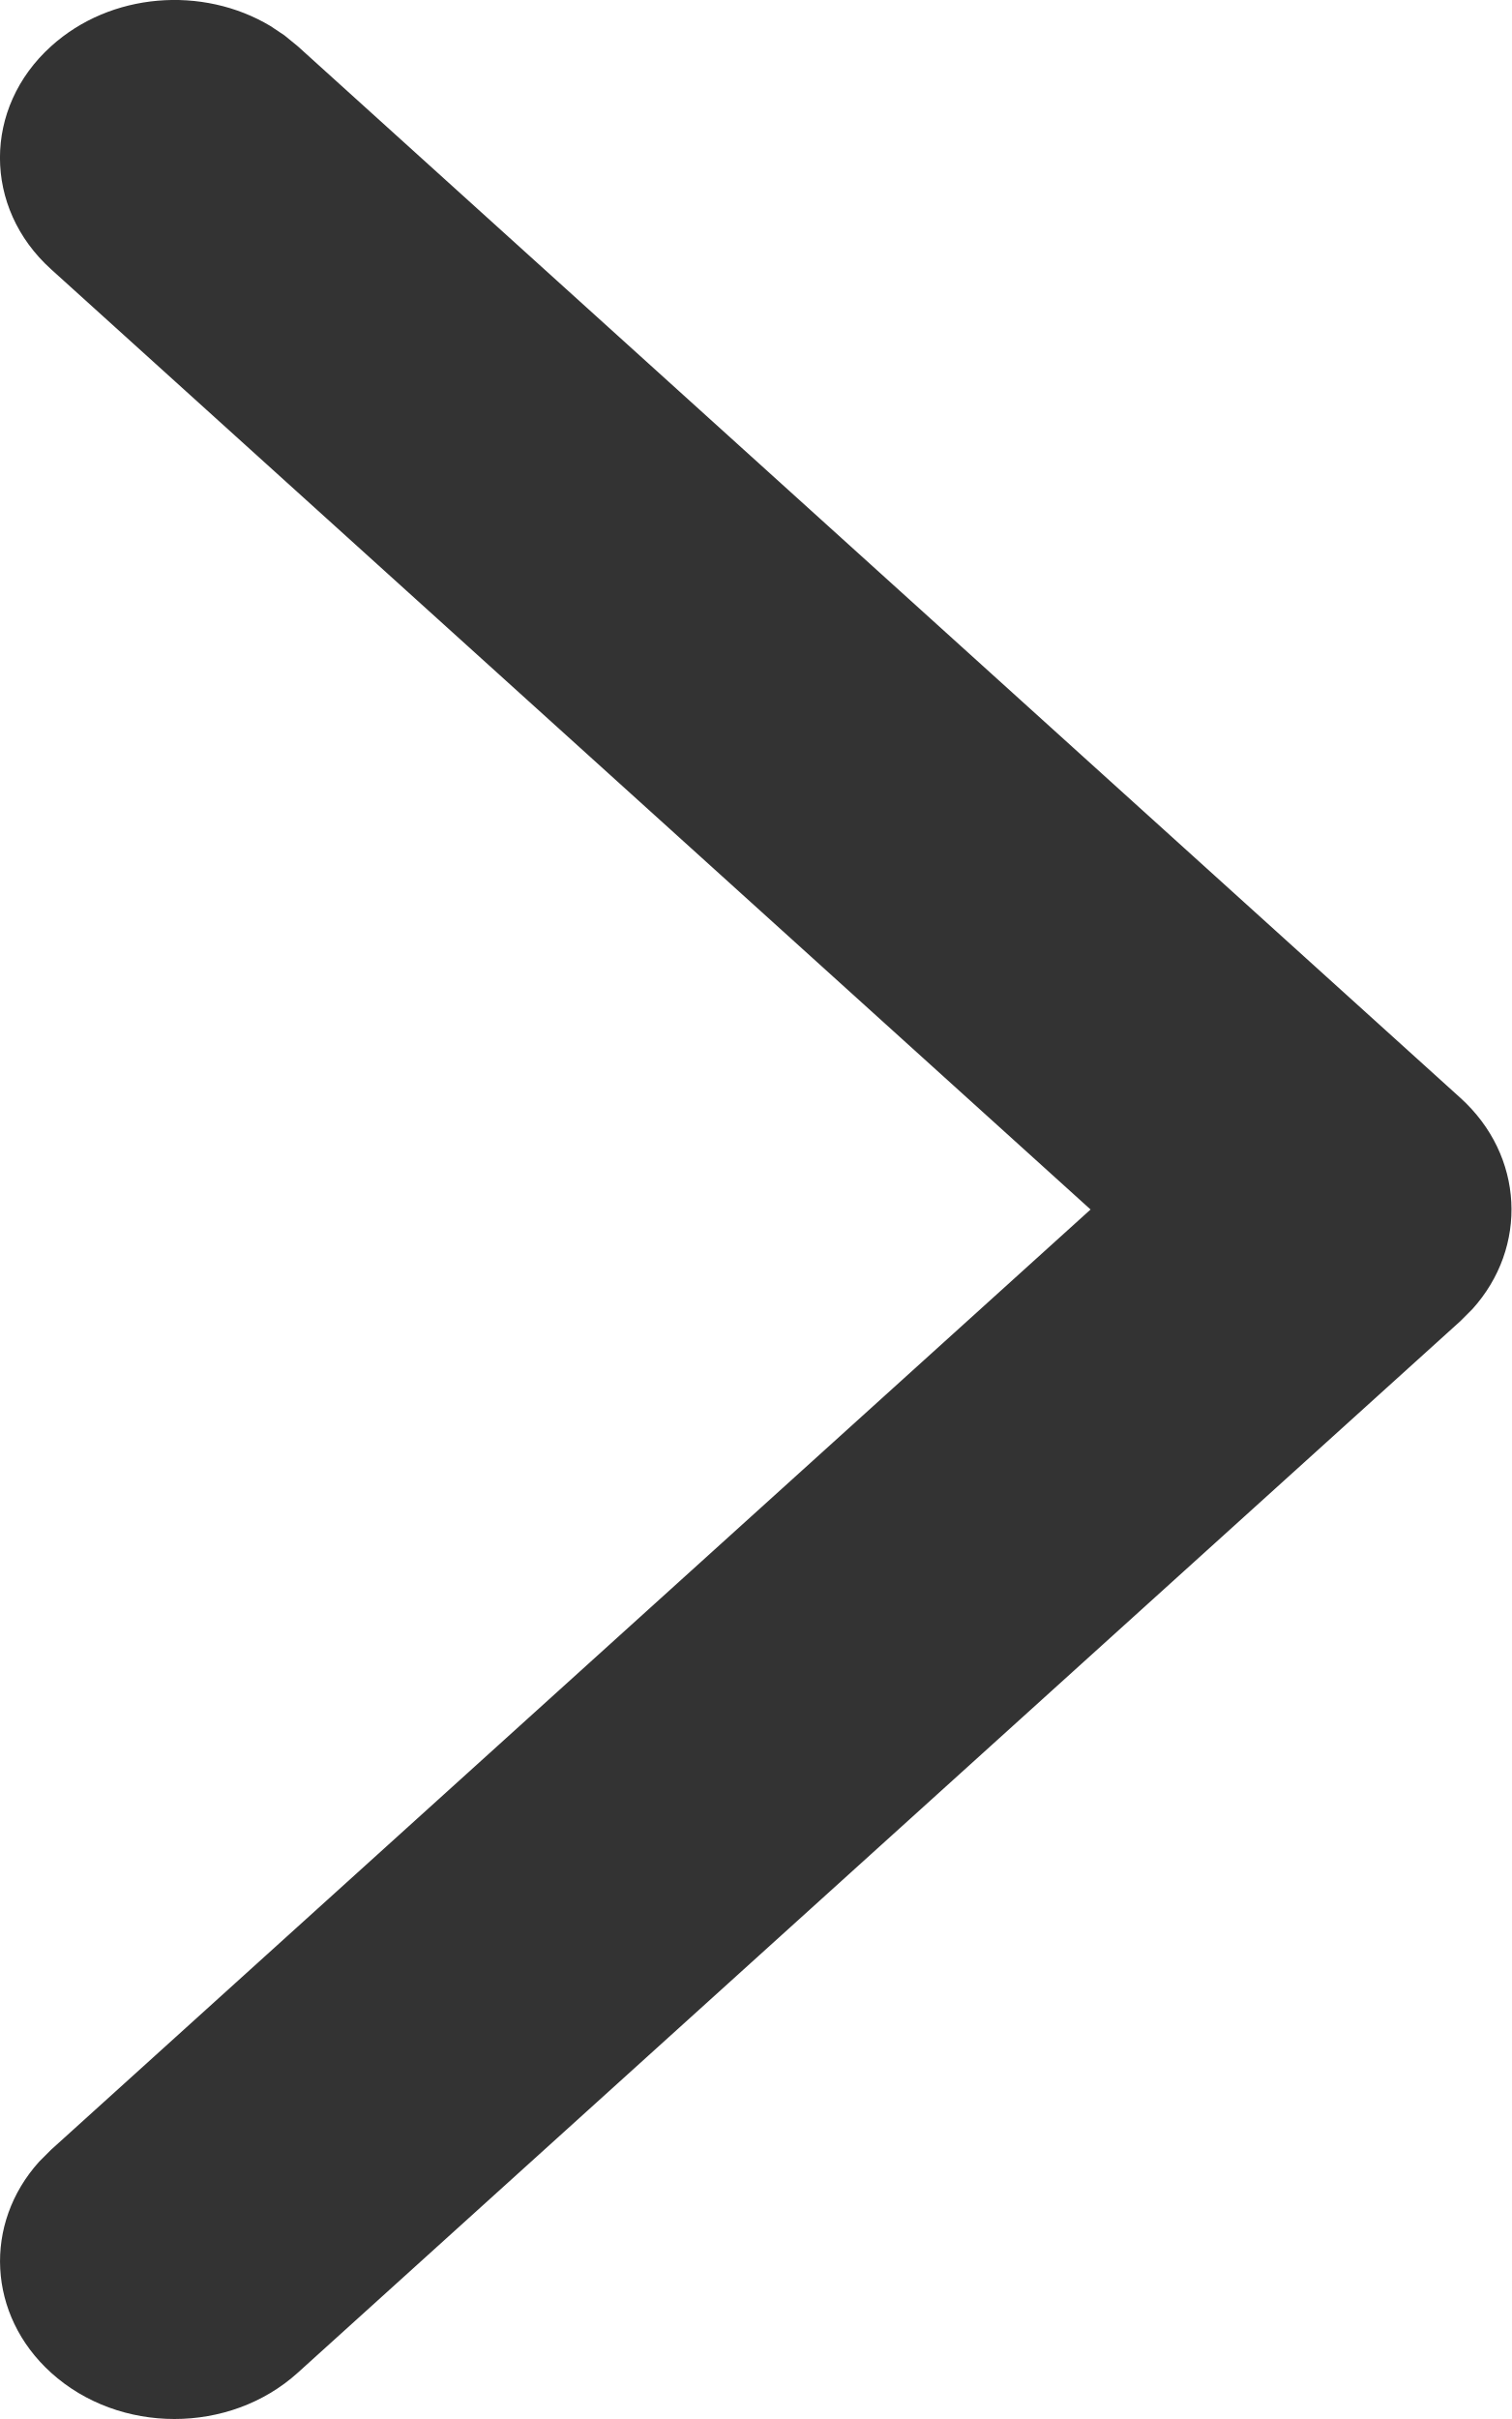
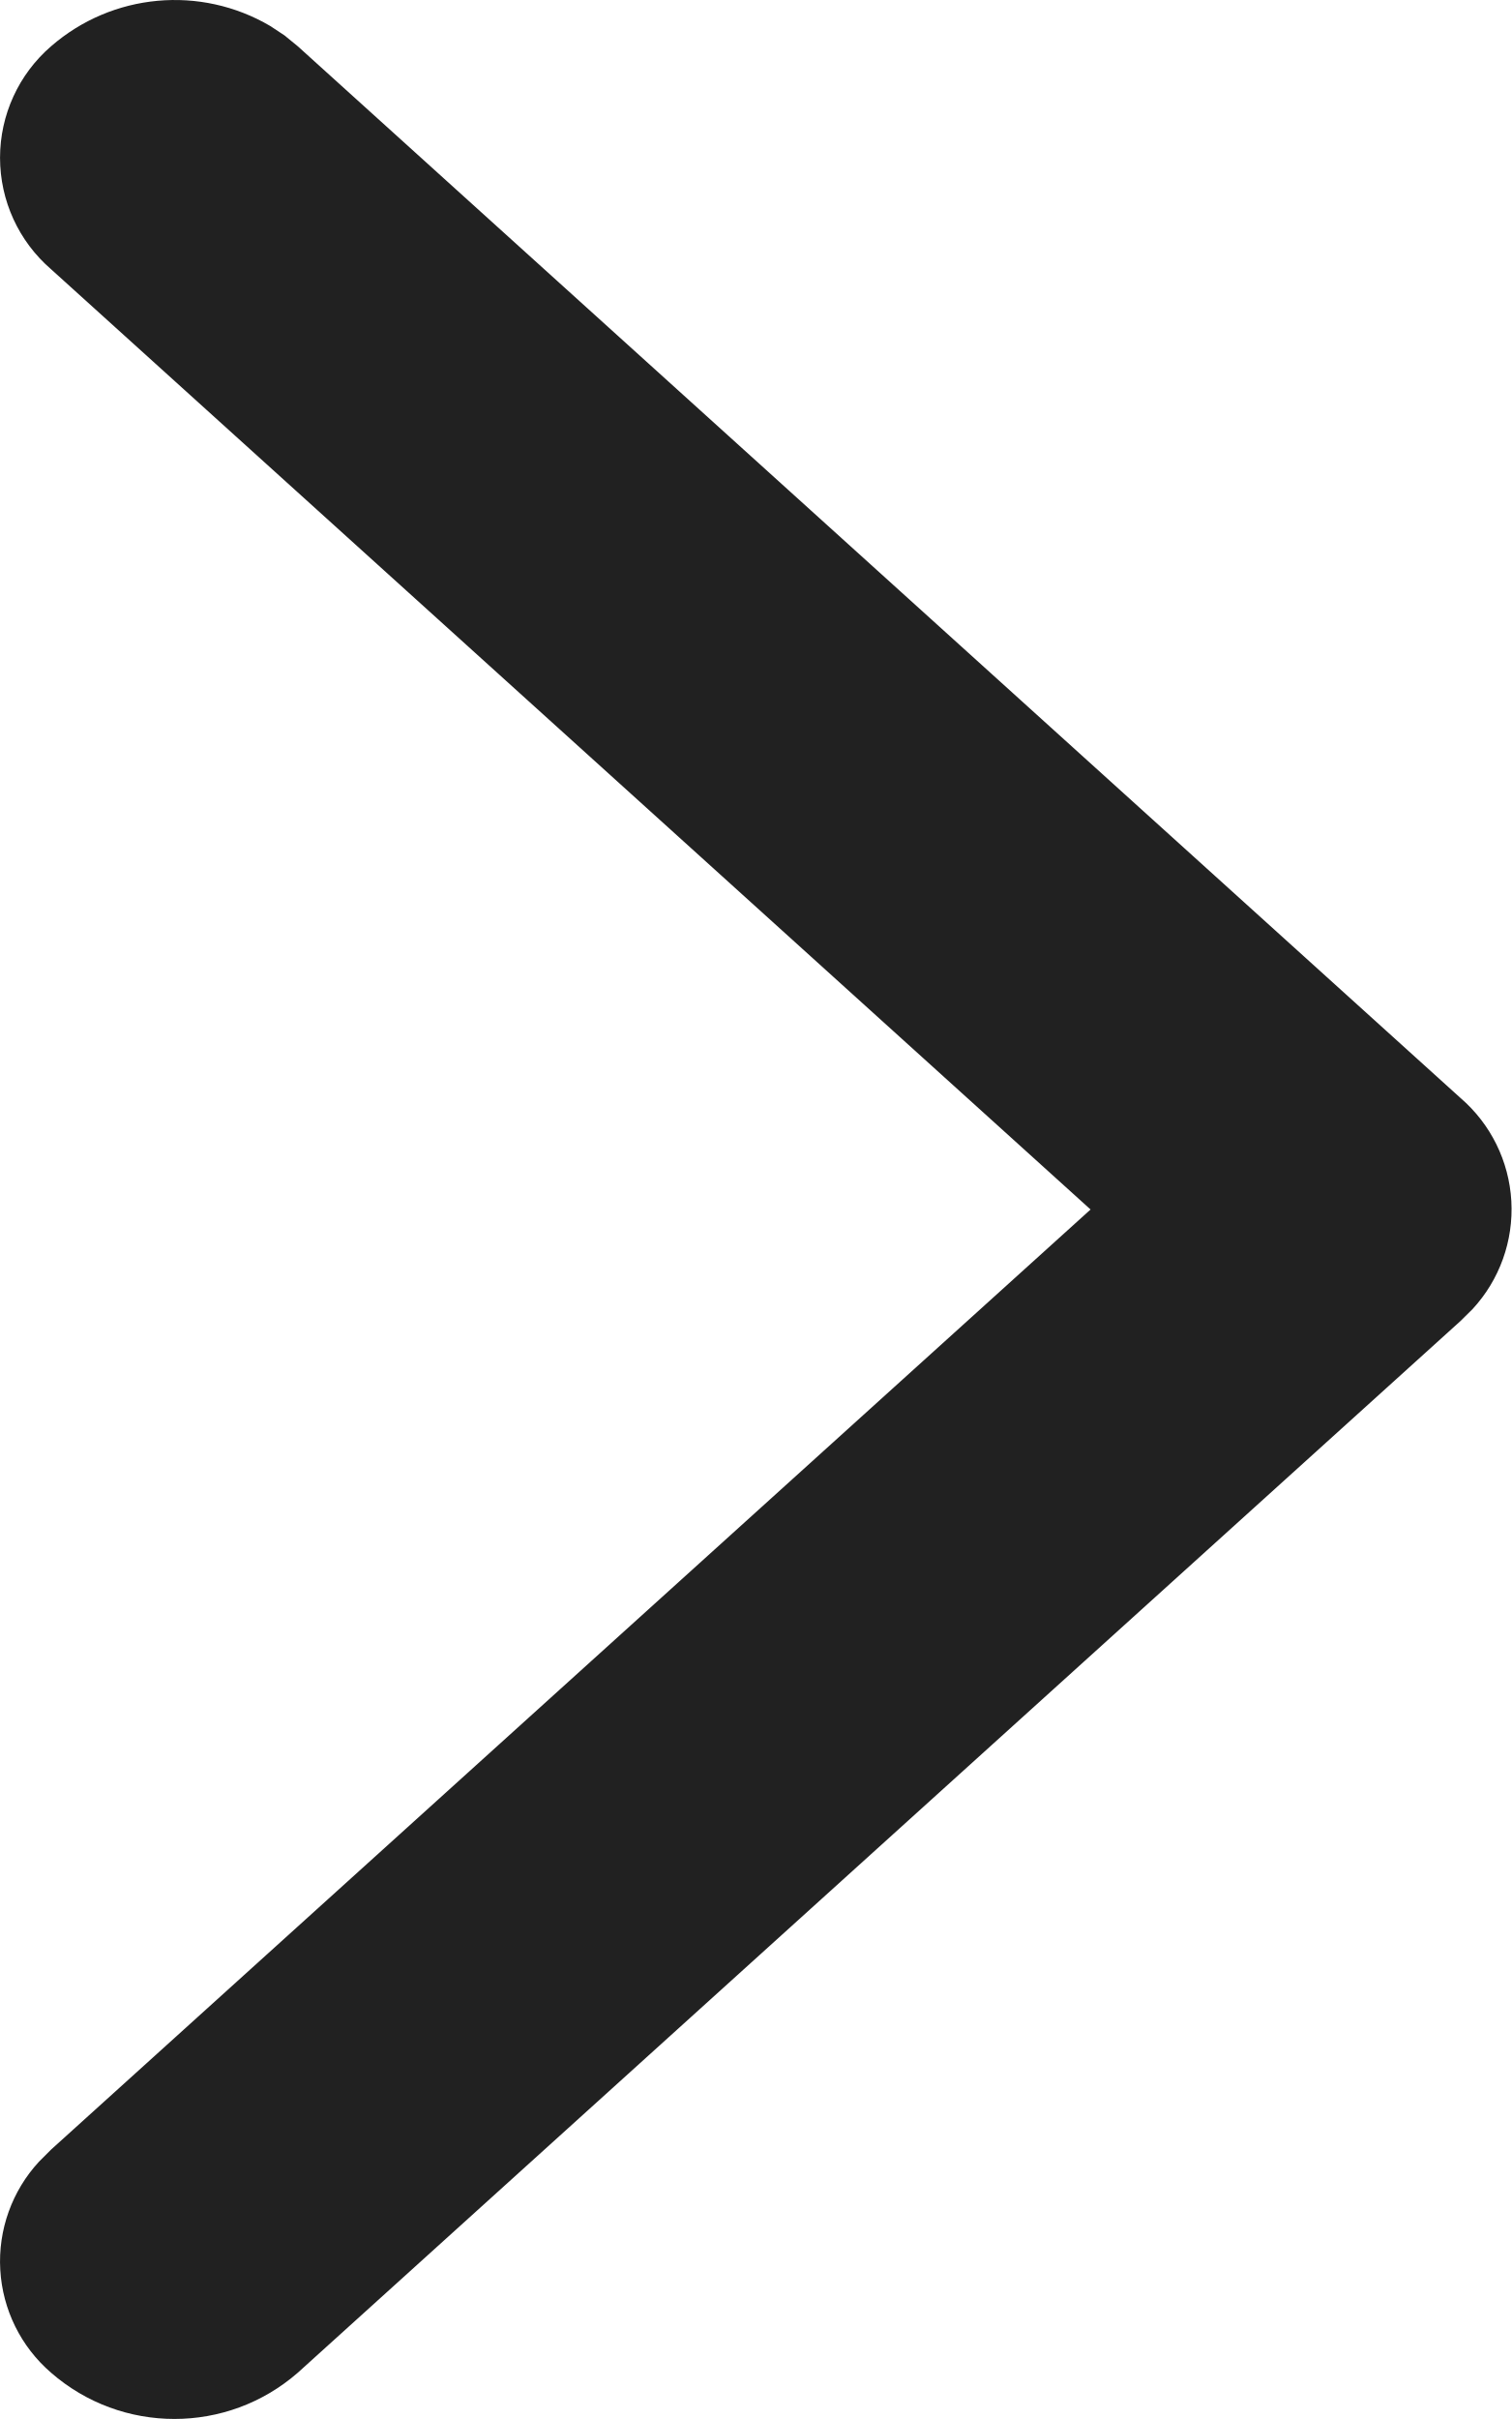
- <svg xmlns="http://www.w3.org/2000/svg" width="10px" height="16px" viewBox="0 0 10 16" version="1.1">
-   <g id="Designs" stroke="none" stroke-width="1" fill="none" fill-rule="evenodd">
-     <g id="Dashboard" transform="translate(-641, -602)" fill="#333333" fill-rule="nonzero">
-       <g id="Rerport-item" transform="translate(281, 578)">
-         <path d="M361.882,24.234 L361.97,24.306 L369.662,31.262 C370.084,31.644 370.111,32.249 369.741,32.659 L369.662,32.738 L361.97,39.694 C361.519,40.102 360.789,40.102 360.338,39.694 C359.916,39.312 359.889,38.708 360.259,38.298 L360.338,38.219 L367.215,32 L360.338,25.781 C359.887,25.374 359.887,24.713 360.338,24.306 C360.732,23.949 361.341,23.904 361.789,24.172 L361.882,24.234 Z" id="Arrow" />
-       </g>
-     </g>
-   </g>
+ <svg xmlns="http://www.w3.org/2000/svg" width="10" height="16">
+   <path d="M1.882.234l.088.072 7.692 6.956a.972.972 0 01.08 1.397l-.08.079-7.692 6.956a1.242 1.242 0 01-1.632 0 .972.972 0 01-.08-1.396l.08-.08L7.215 8 .338 1.781a.974.974 0 010-1.475 1.247 1.247 0 011.45-.134l.094.062z" fill="#212121" fill-rule="nonzero" />
</svg>
